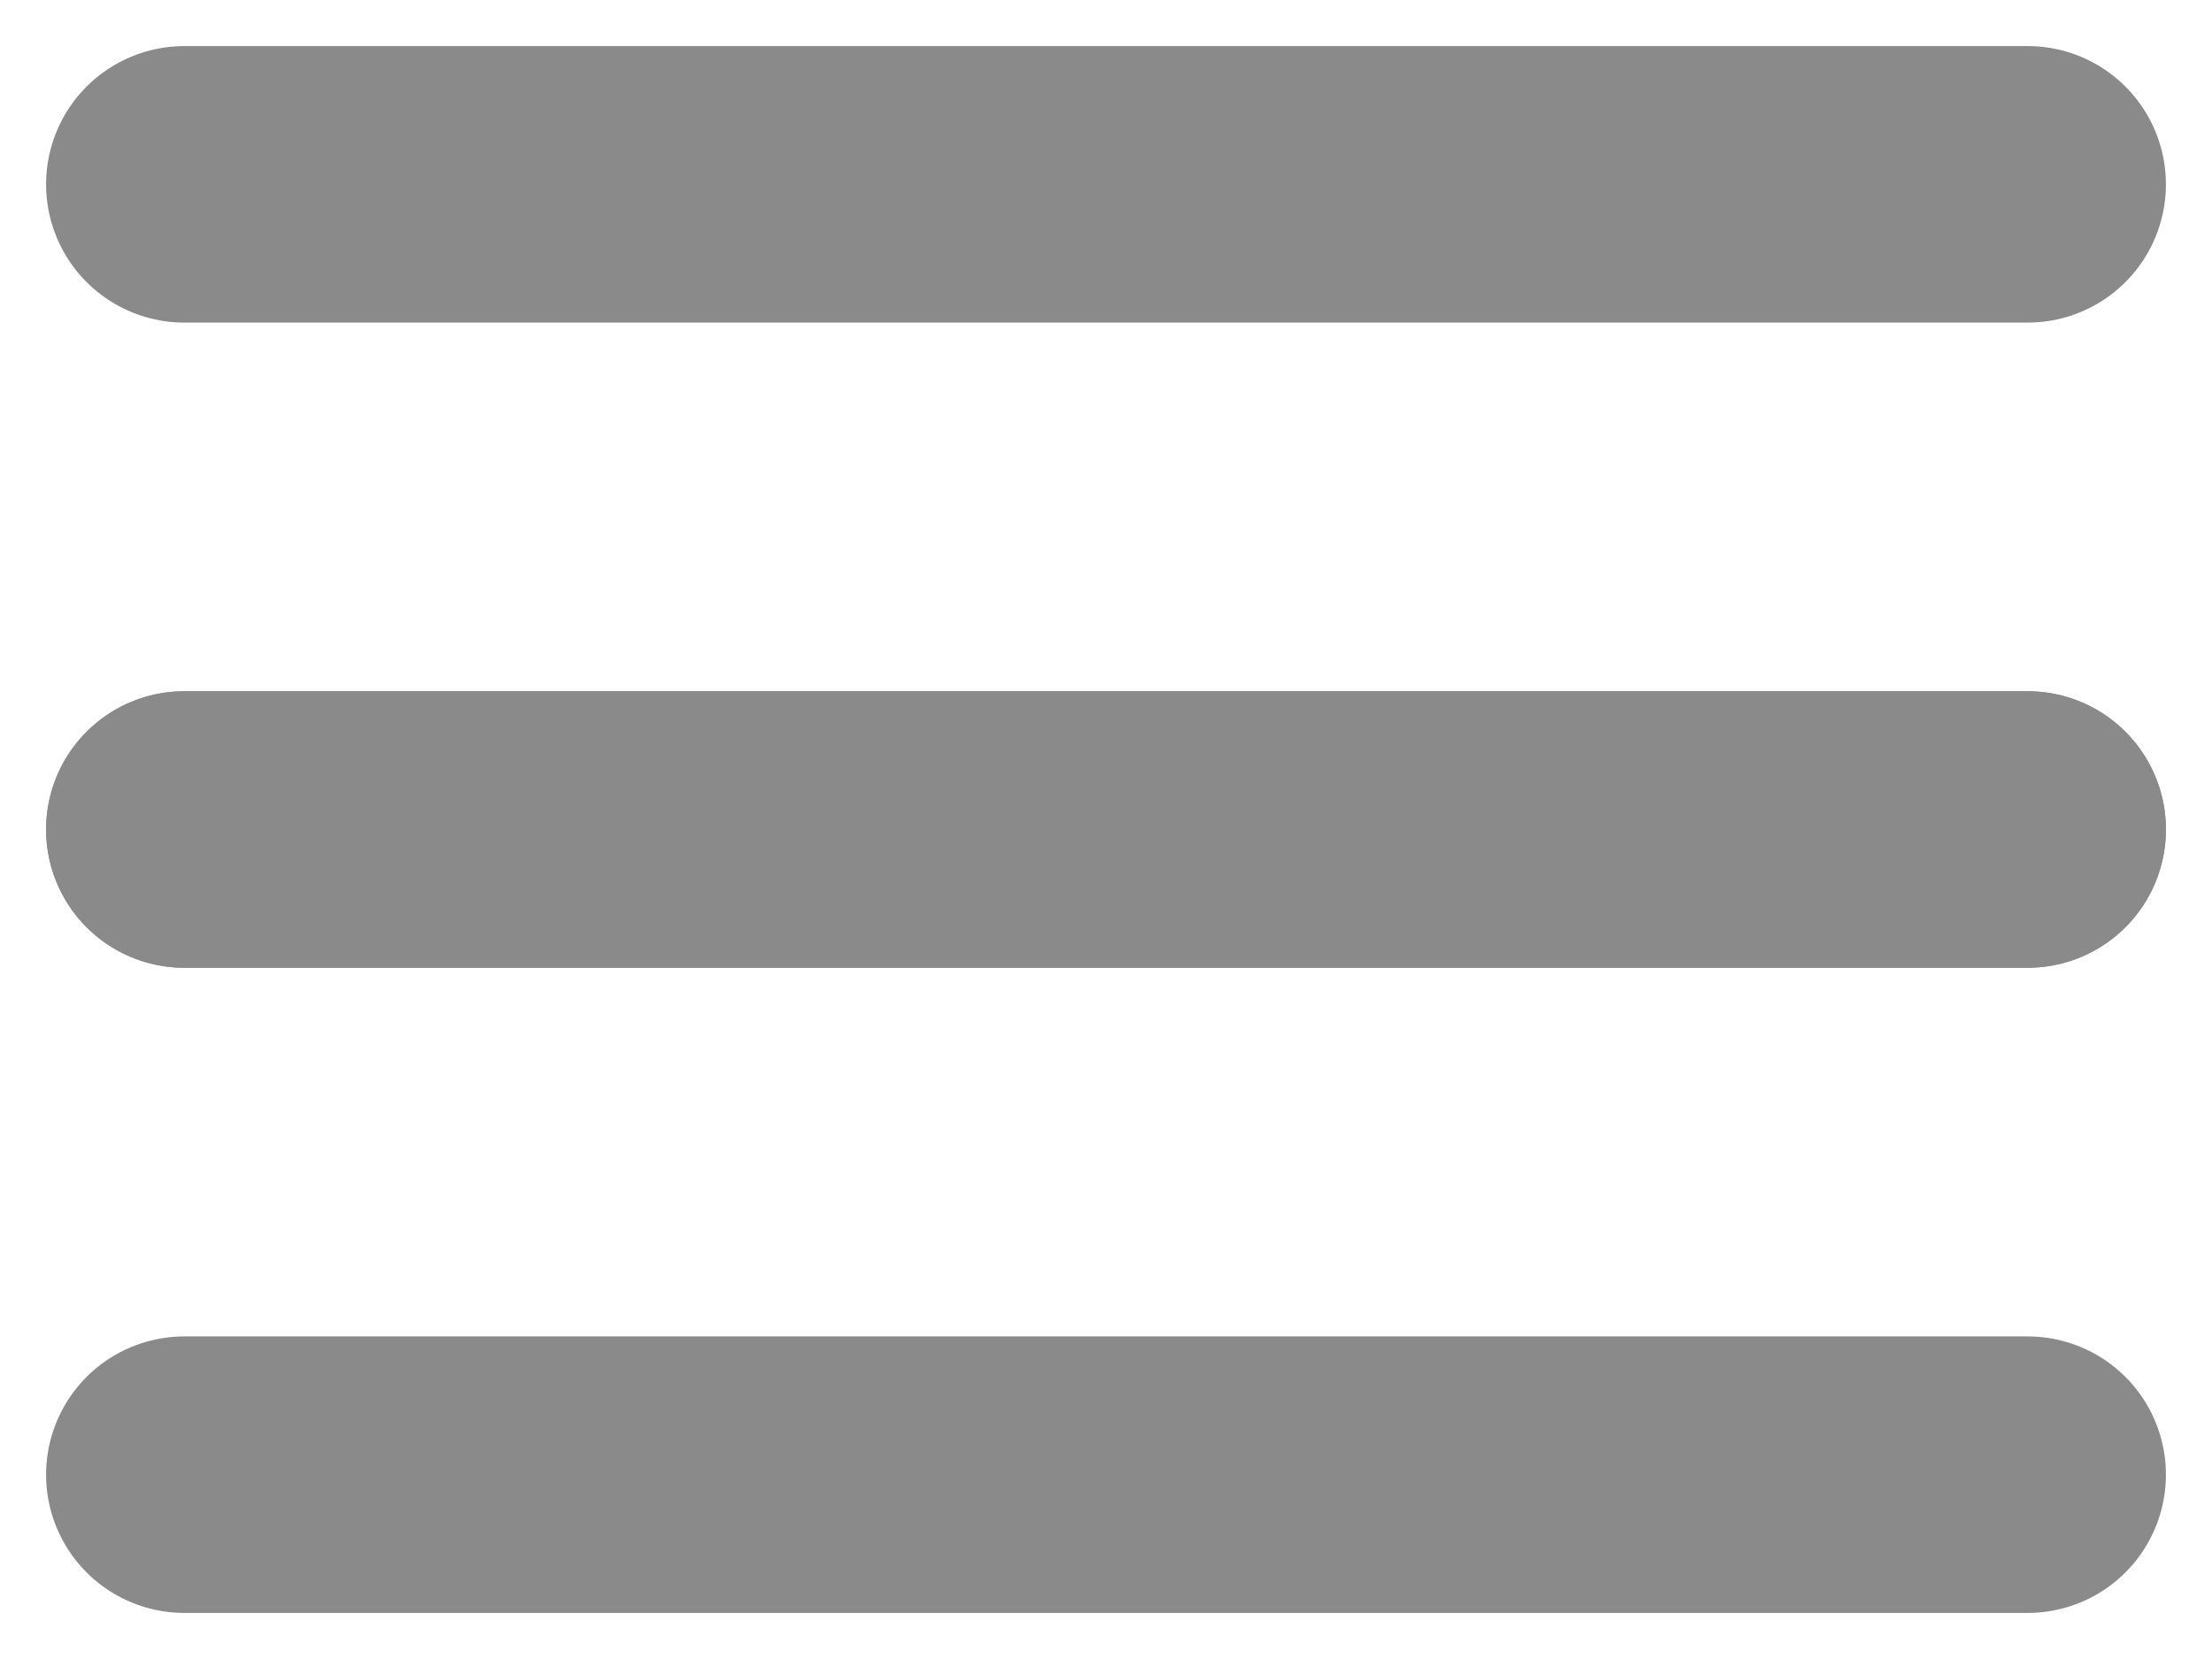
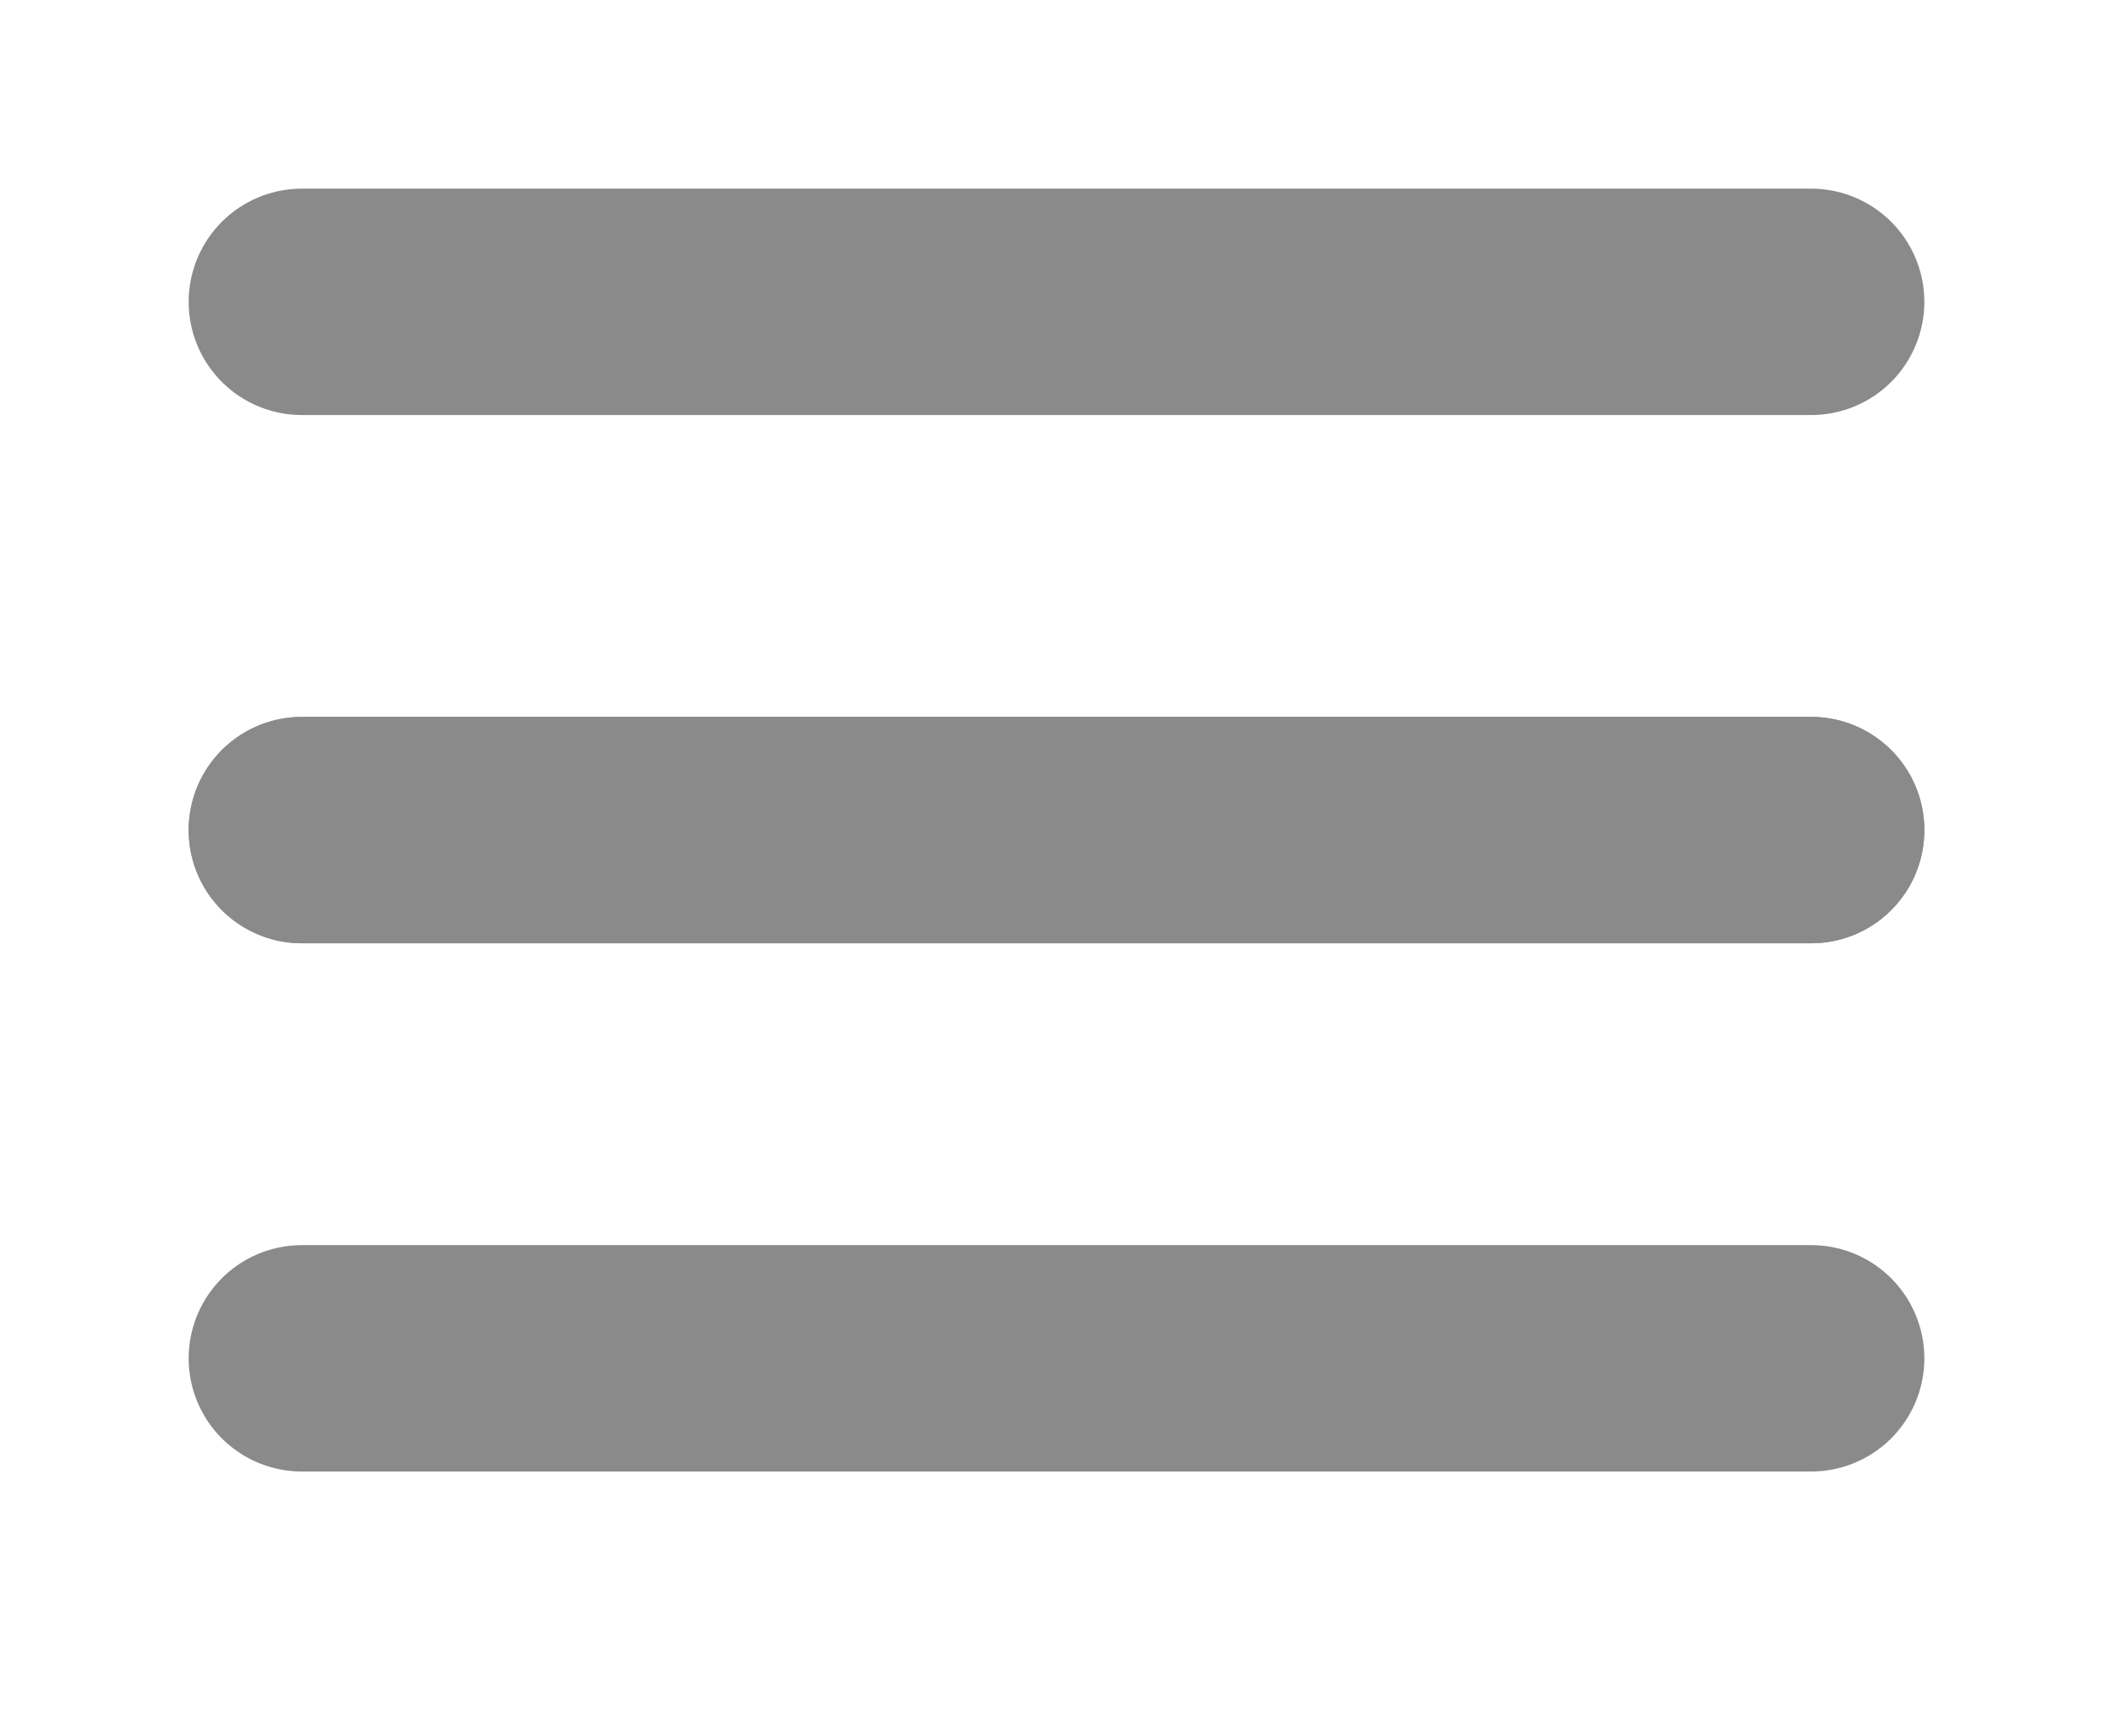
- <svg xmlns="http://www.w3.org/2000/svg" width="24" height="18" viewBox="0 0 24 18" fill="none">
-   <path d="M2 2H22" stroke="#8A8A8A" stroke-width="3" stroke-linecap="round" />
-   <path d="M2 9H22" stroke="#8A8A8A" stroke-width="3" stroke-linecap="round" />
-   <path d="M2 9H22" stroke="#8A8A8A" stroke-width="3" stroke-linecap="round" />
-   <path d="M2 16H22" stroke="#8A8A8A" stroke-width="3" stroke-linecap="round" />
+ <svg xmlns="http://www.w3.org/2000/svg" width="28" height="23" viewBox="0 0 28 23" fill="none">
+   <path d="M4 4H24" stroke="#8A8A8A" stroke-width="3" stroke-linecap="round" />
+   <path d="M4 11H24" stroke="#8A8A8A" stroke-width="3" stroke-linecap="round" />
+   <path d="M4 11H24" stroke="#8A8A8A" stroke-width="3" stroke-linecap="round" />
+   <path d="M4 18H24" stroke="#8A8A8A" stroke-width="3" stroke-linecap="round" />
</svg>
